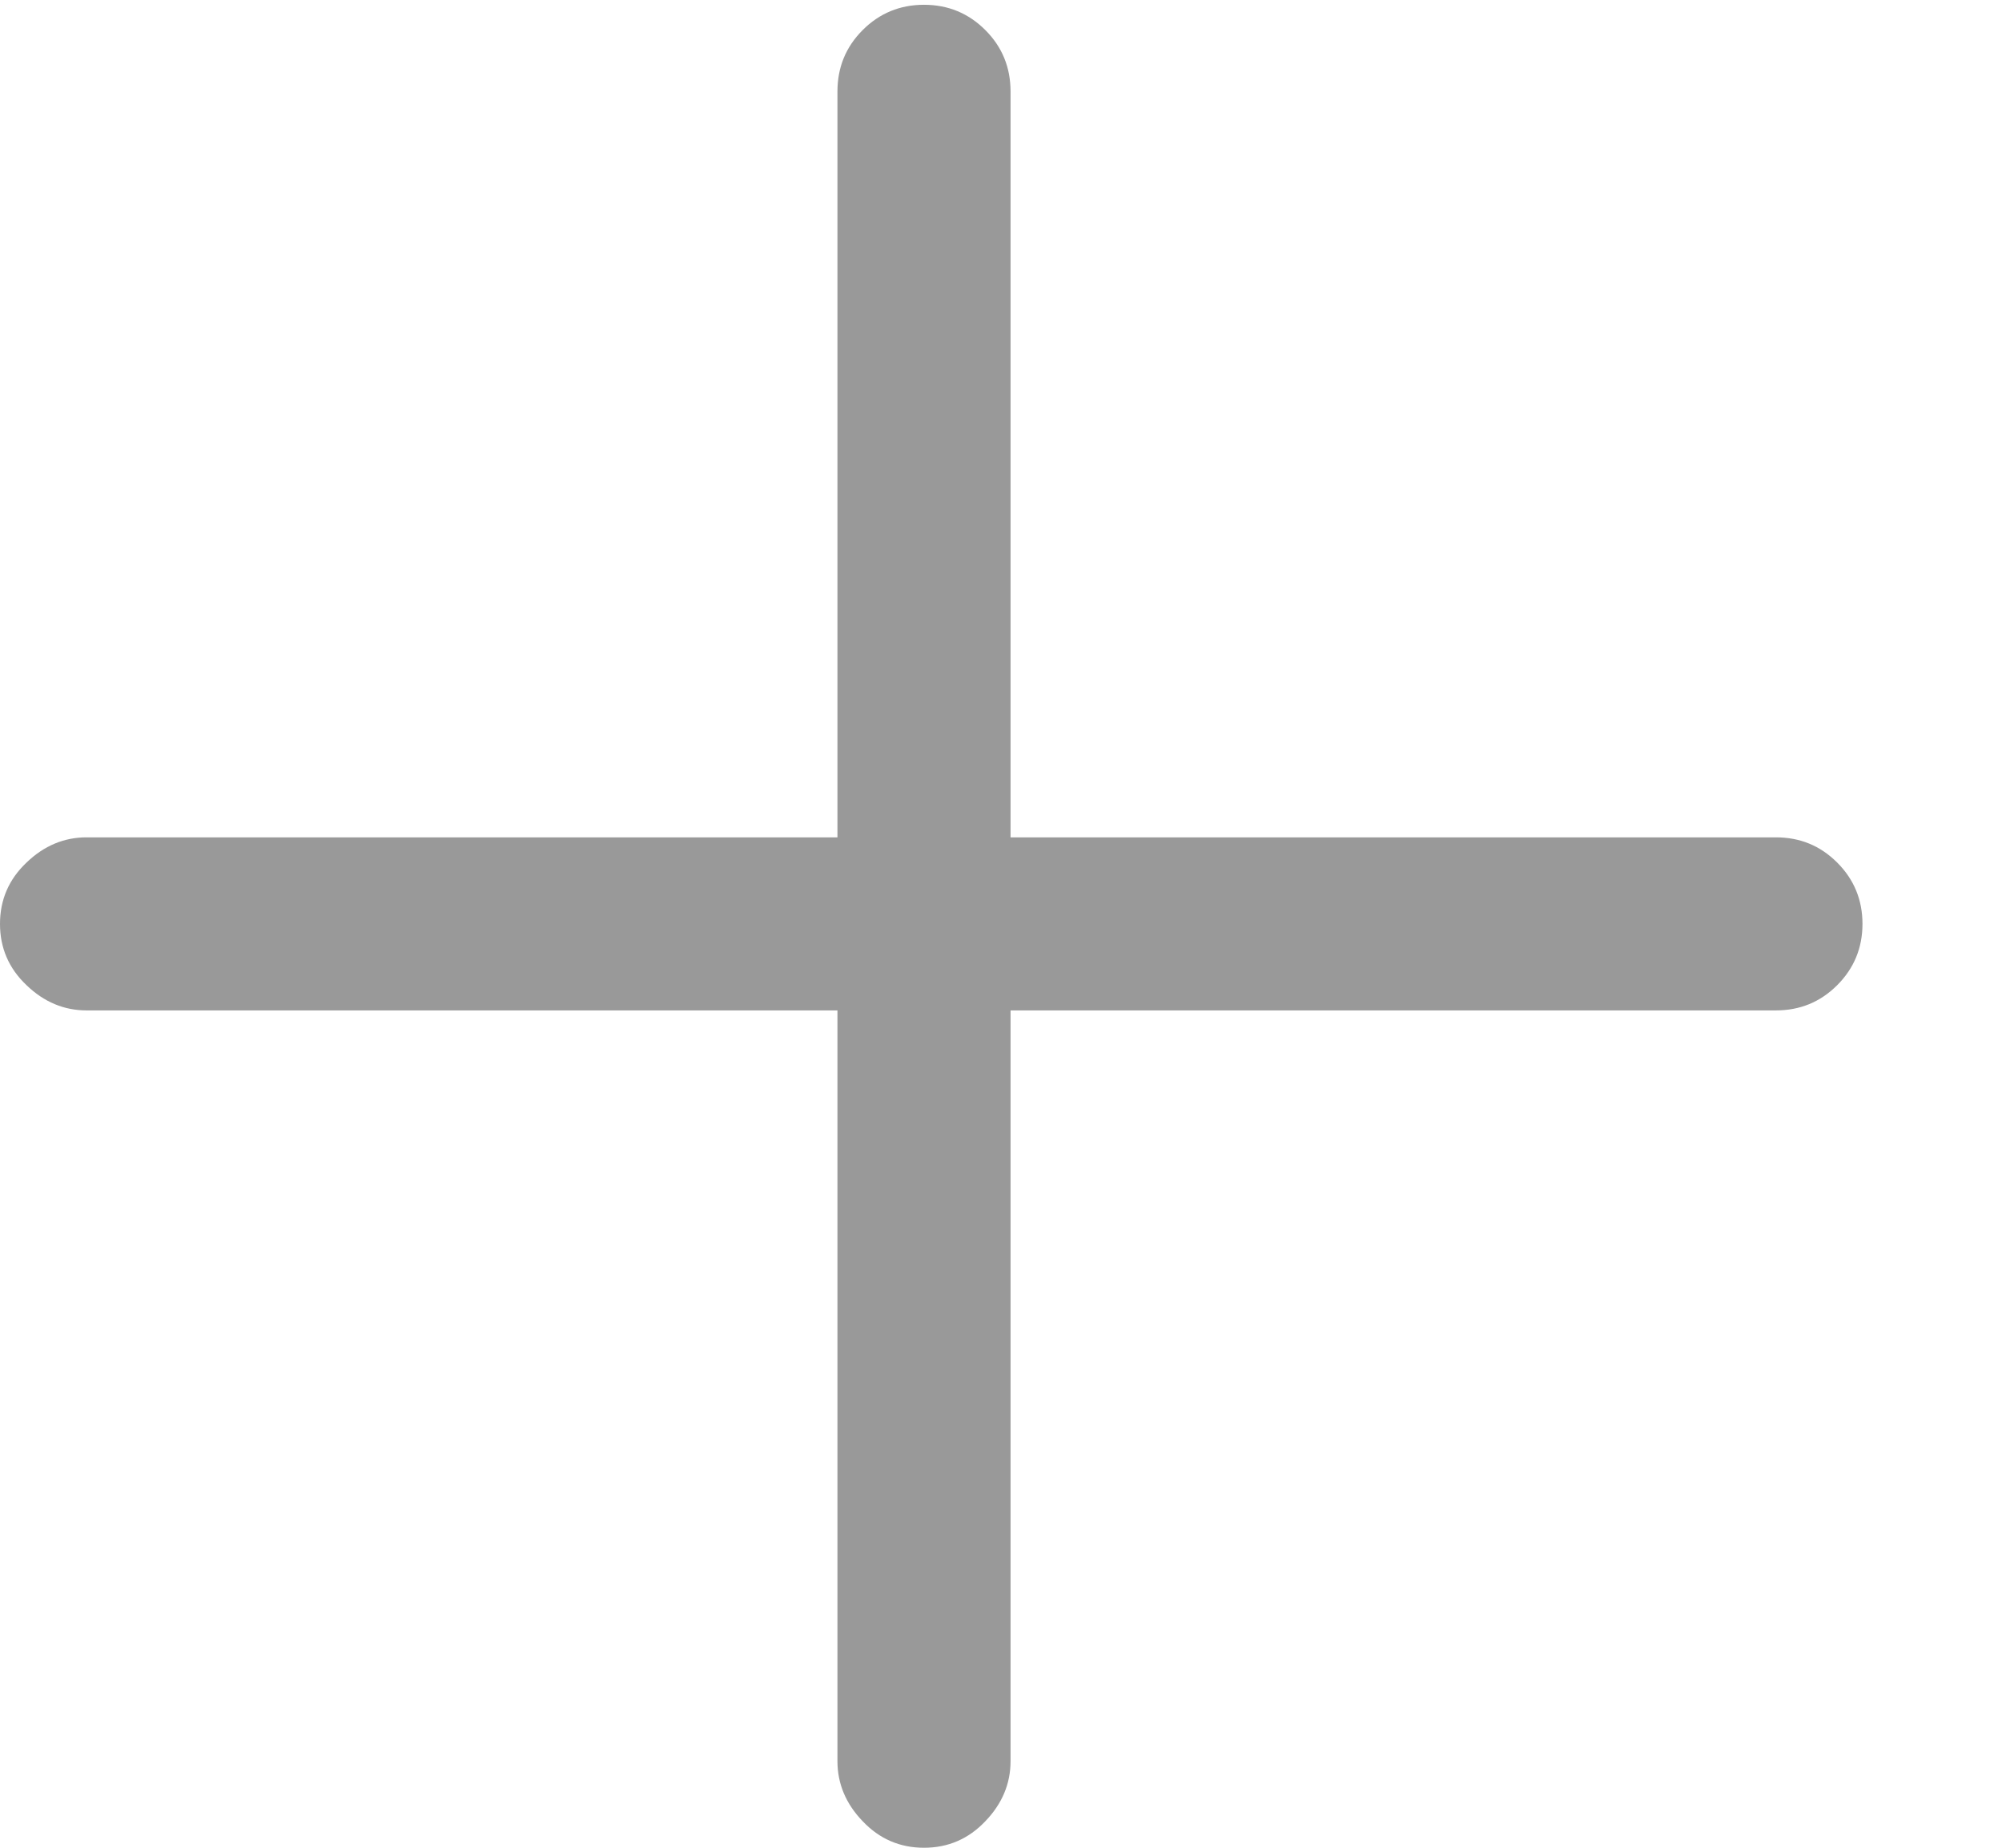
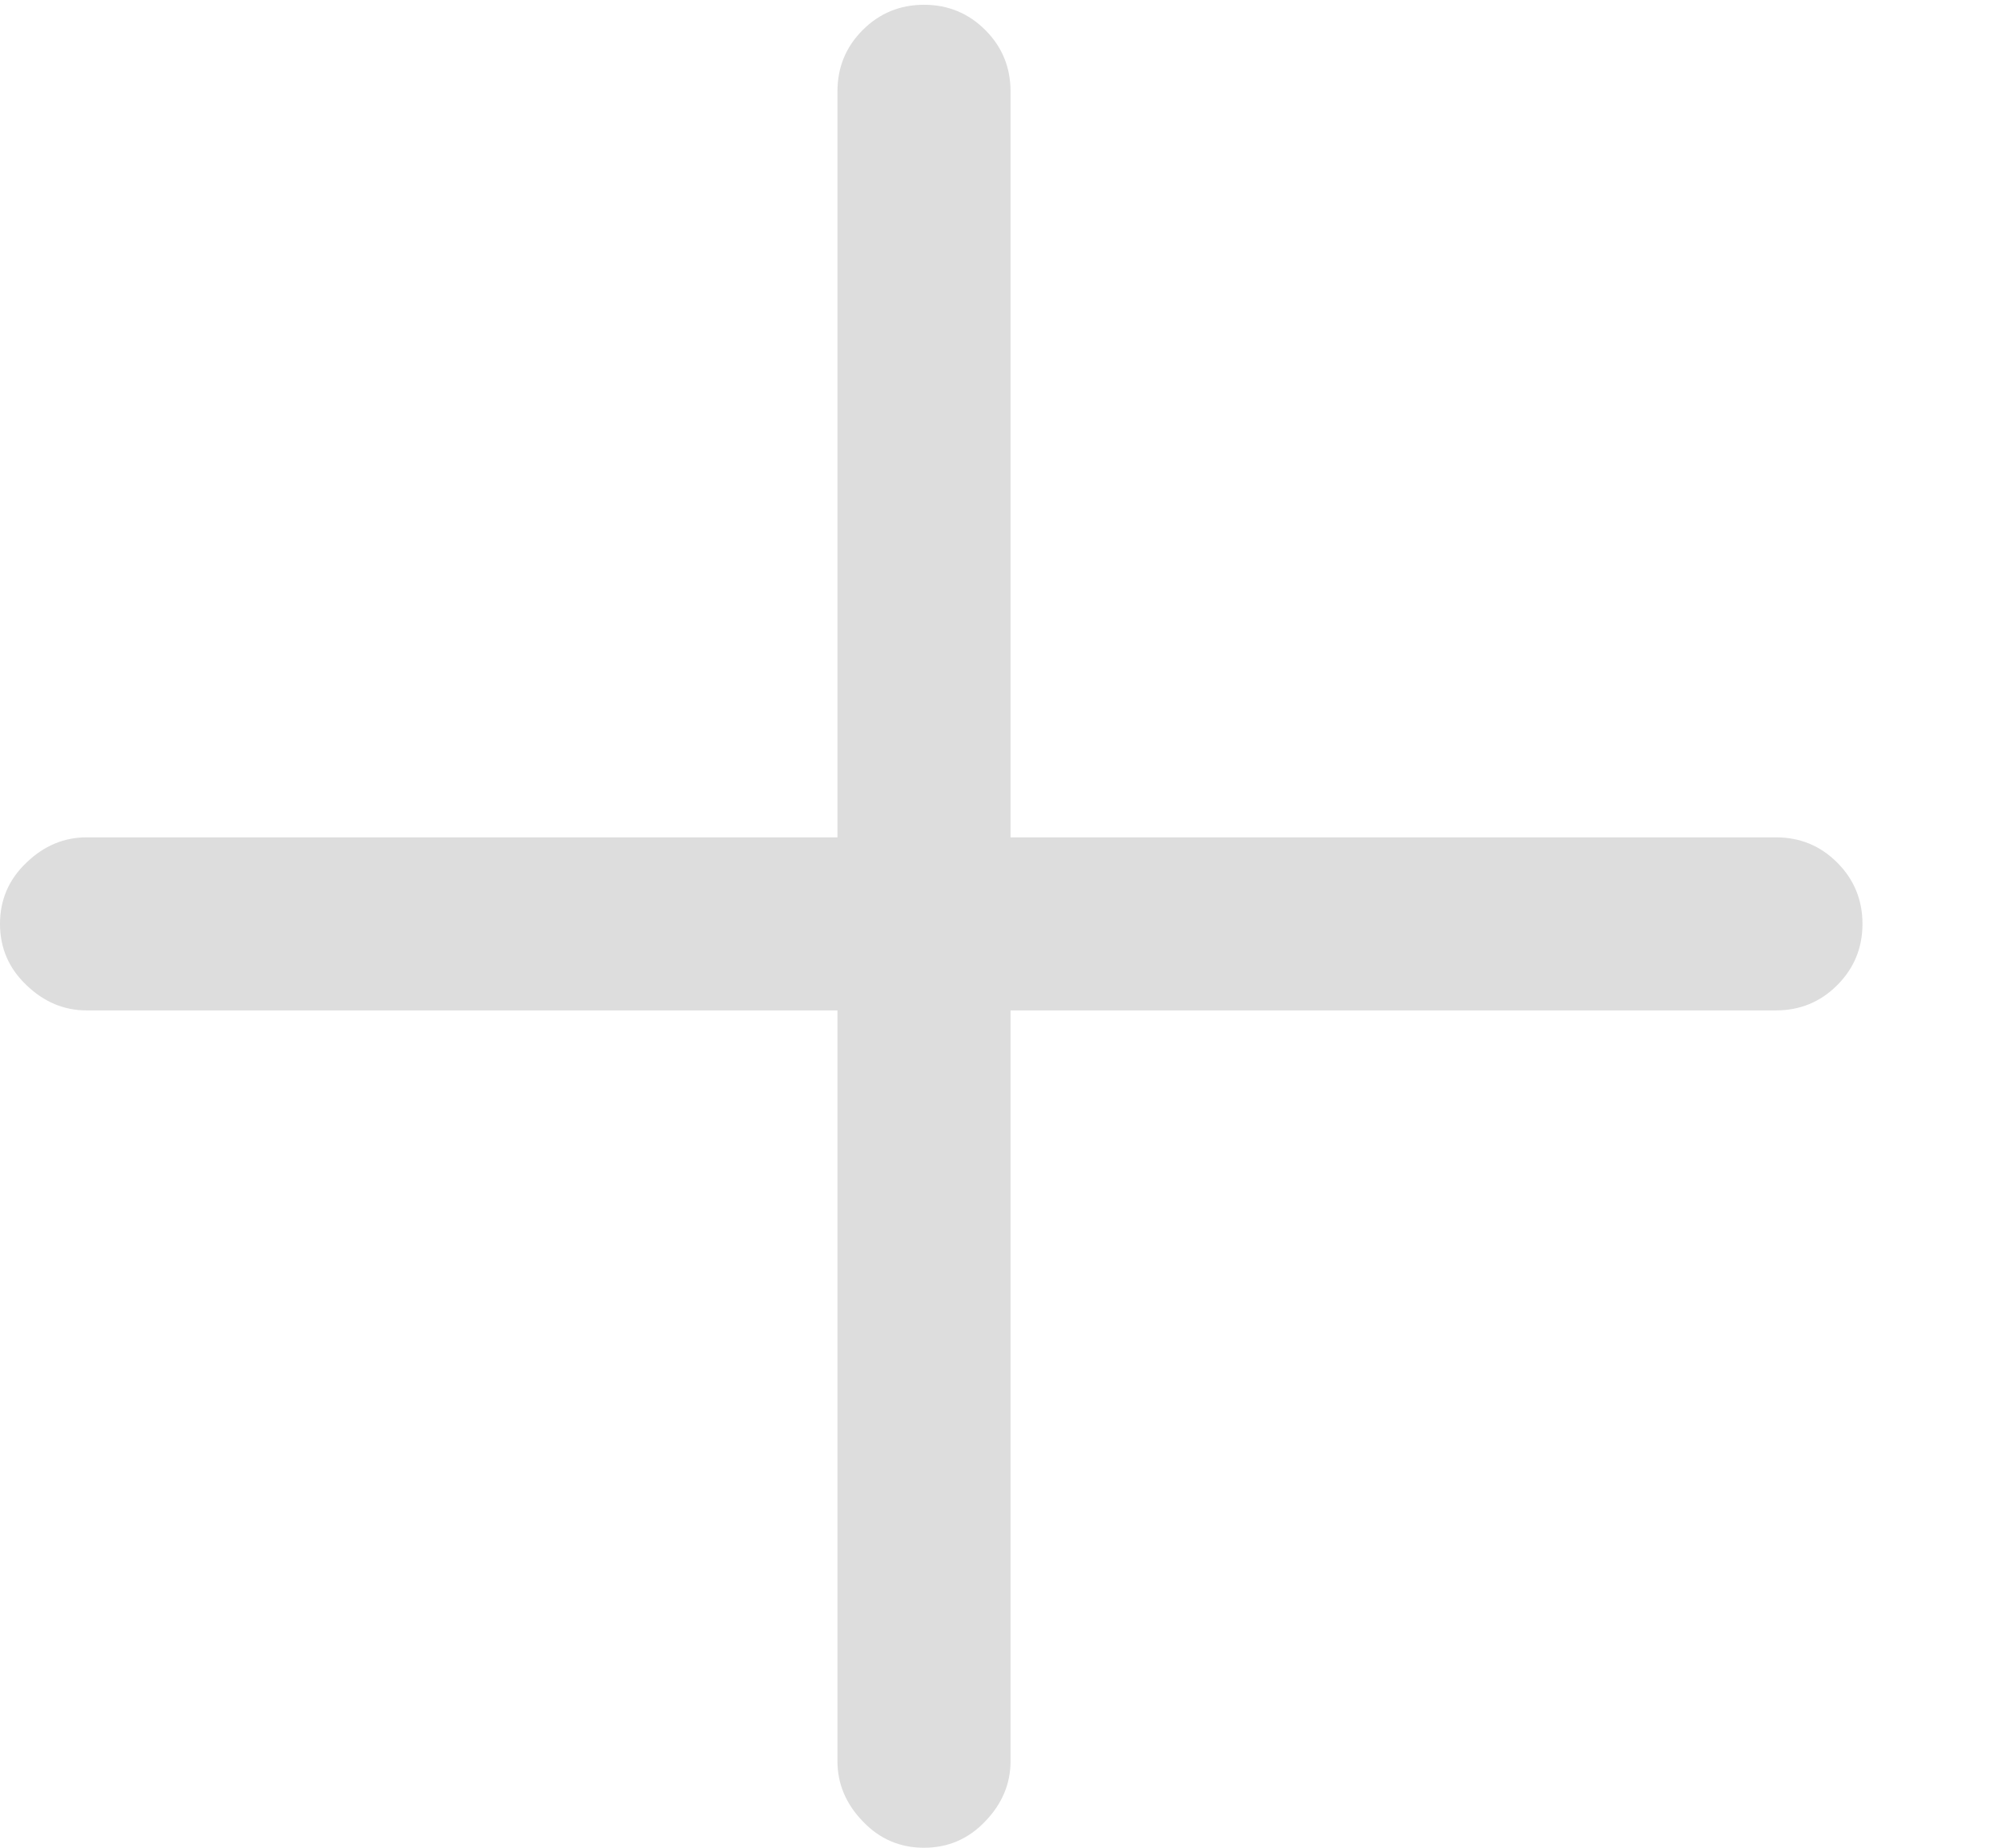
<svg xmlns="http://www.w3.org/2000/svg" width="13px" height="12px" viewBox="0 0 13 12" version="1.1">
  <g id="User-Flows" stroke="none" stroke-width="1" fill="none" fill-rule="evenodd">
-     <g id="Screens/Colors-1" transform="translate(-582, -85)" fill="#999999" fill-rule="nonzero">
+     <g id="Screens/Colors-1" transform="translate(-582, -85)" fill="#DDDDDD" fill-rule="nonzero">
      <g id="Group" transform="translate(172, 80)">
        <path d="M416,17 C416.156,17 416.289,16.943 416.398,16.828 C416.508,16.714 416.562,16.583 416.562,16.438 L416.562,11.562 L421.531,11.562 C421.688,11.562 421.82,11.508 421.93,11.398 C422.039,11.289 422.094,11.156 422.094,11 C422.094,10.844 422.039,10.711 421.93,10.602 C421.82,10.492 421.688,10.438 421.531,10.438 L416.562,10.438 L416.562,5.594 C416.562,5.438 416.508,5.305 416.398,5.195 C416.289,5.086 416.156,5.031 416,5.031 C415.844,5.031 415.711,5.086 415.602,5.195 C415.492,5.305 415.438,5.438 415.438,5.594 L415.438,10.438 L410.562,10.438 C410.417,10.438 410.286,10.492 410.172,10.602 C410.057,10.711 410,10.844 410,11 C410,11.156 410.057,11.289 410.172,11.398 C410.286,11.508 410.417,11.562 410.562,11.562 L415.438,11.562 L415.438,16.438 C415.438,16.583 415.492,16.714 415.602,16.828 C415.711,16.943 415.844,17 416,17 Z" id="" />
      </g>
    </g>
  </g>
</svg>
